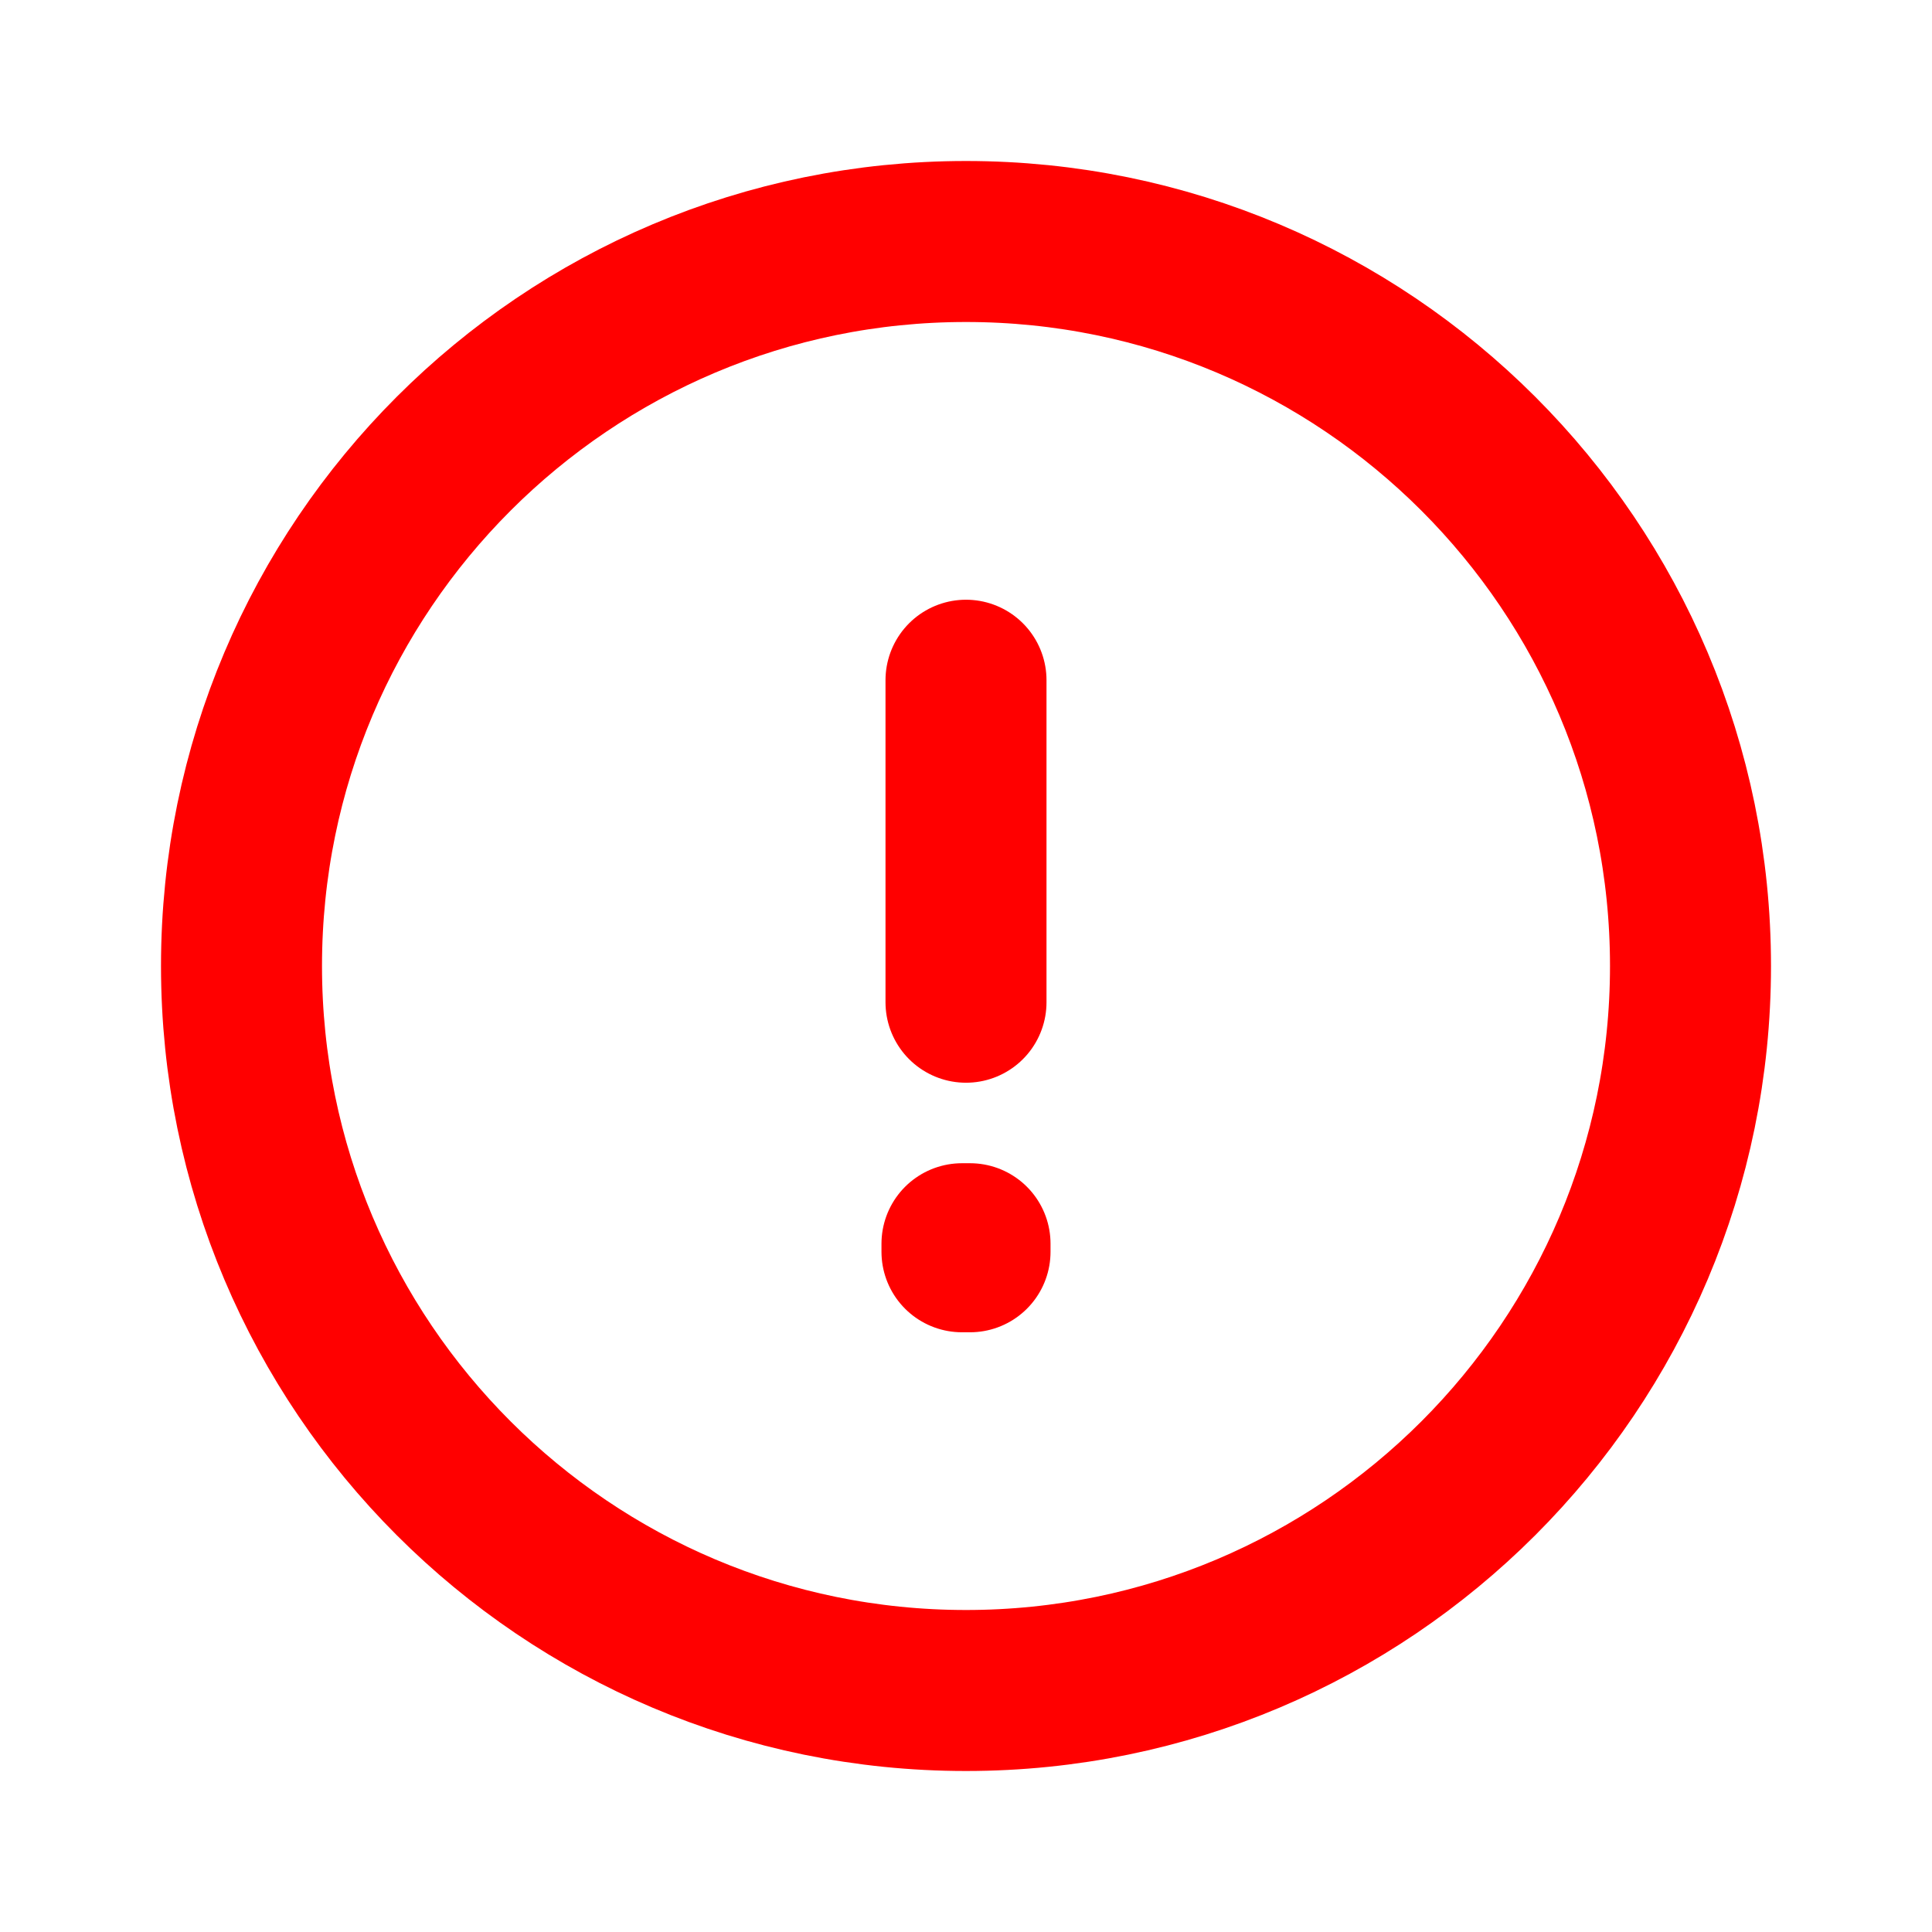
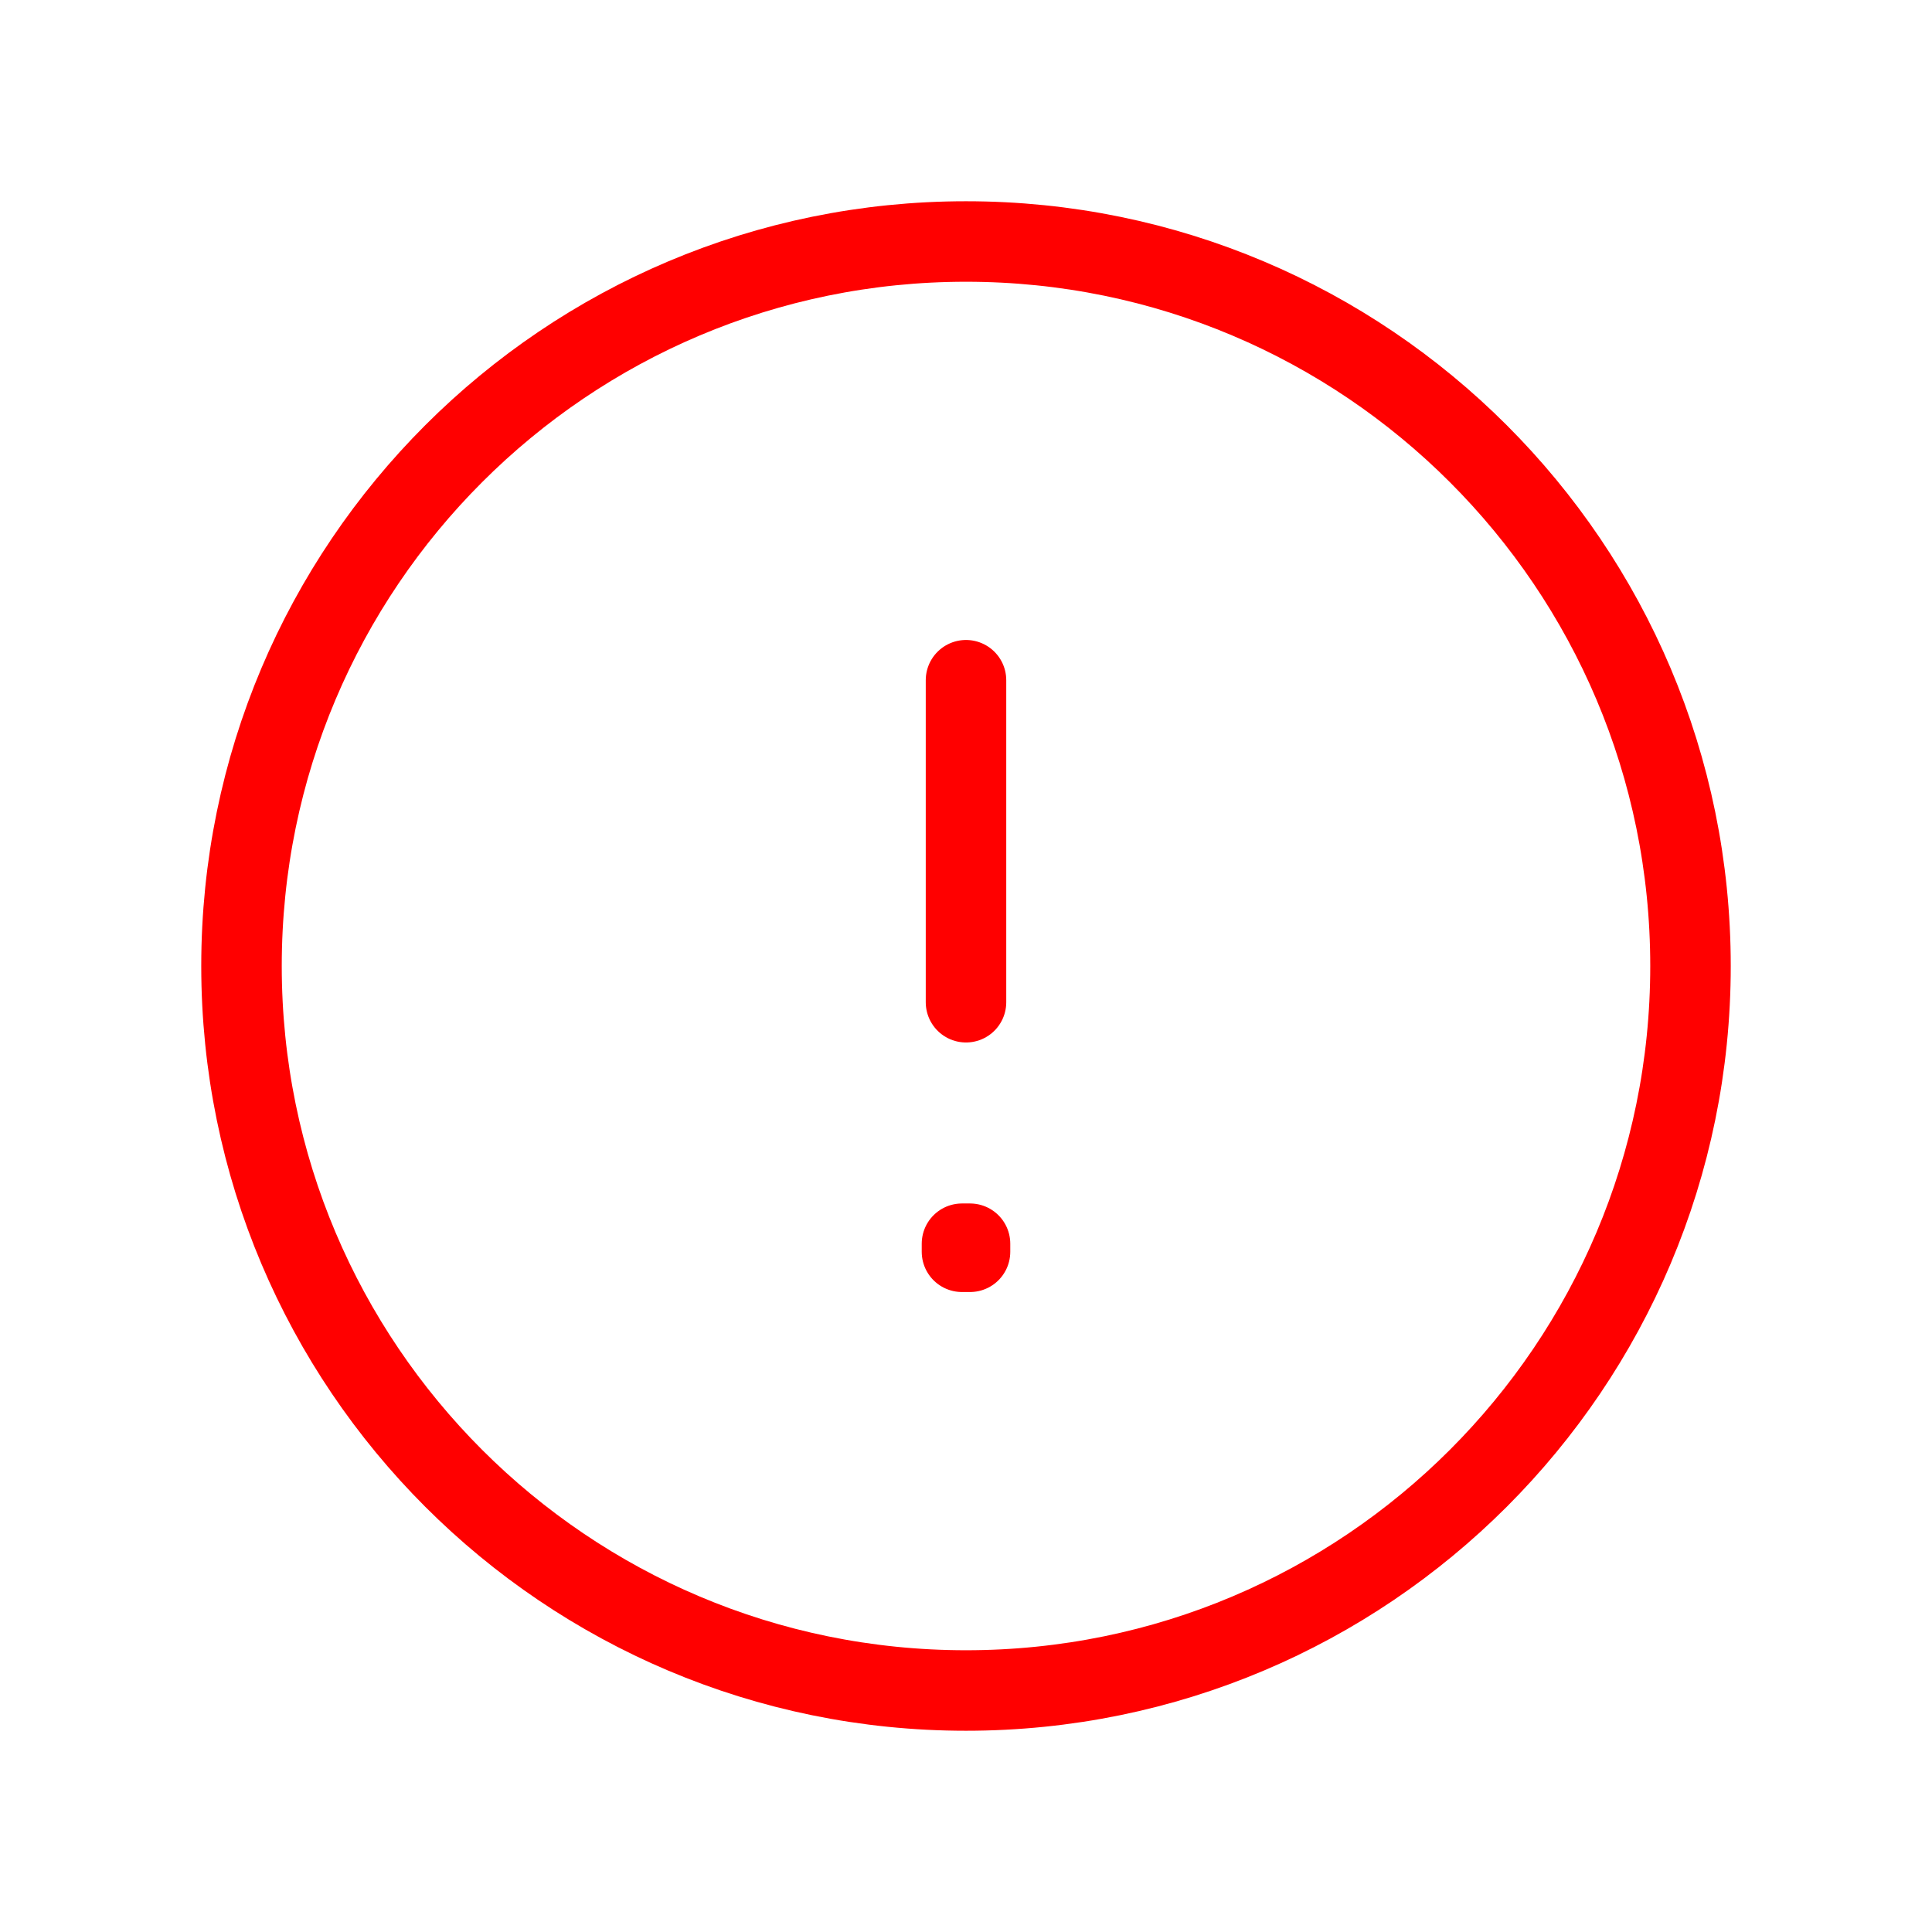
<svg xmlns="http://www.w3.org/2000/svg" width="24" height="24" viewBox="0 0 24 24" fill="none">
-   <path d="M12 8.45V12.45M12 21C7.029 21 3 16.971 3 12C3 7.029 7.029 3 12 3C16.971 3 21 7.029 21 12C21 16.971 16.971 21 12 21ZM12.05 15.45V15.55L11.95 15.55V15.45H12.05Z" stroke="#FF0000" stroke-width="2" stroke-linecap="round" stroke-linejoin="round" />
+   <path d="M12 8.45V12.45M12 21C7.029 21 3 16.971 3 12C3 7.029 7.029 3 12 3C16.971 3 21 7.029 21 12C21 16.971 16.971 21 12 21ZM12.05 15.45V15.55L11.95 15.55V15.45H12.05Z" stroke="#FF0000" stroke-linecap="round" stroke-linejoin="round" />
</svg>
